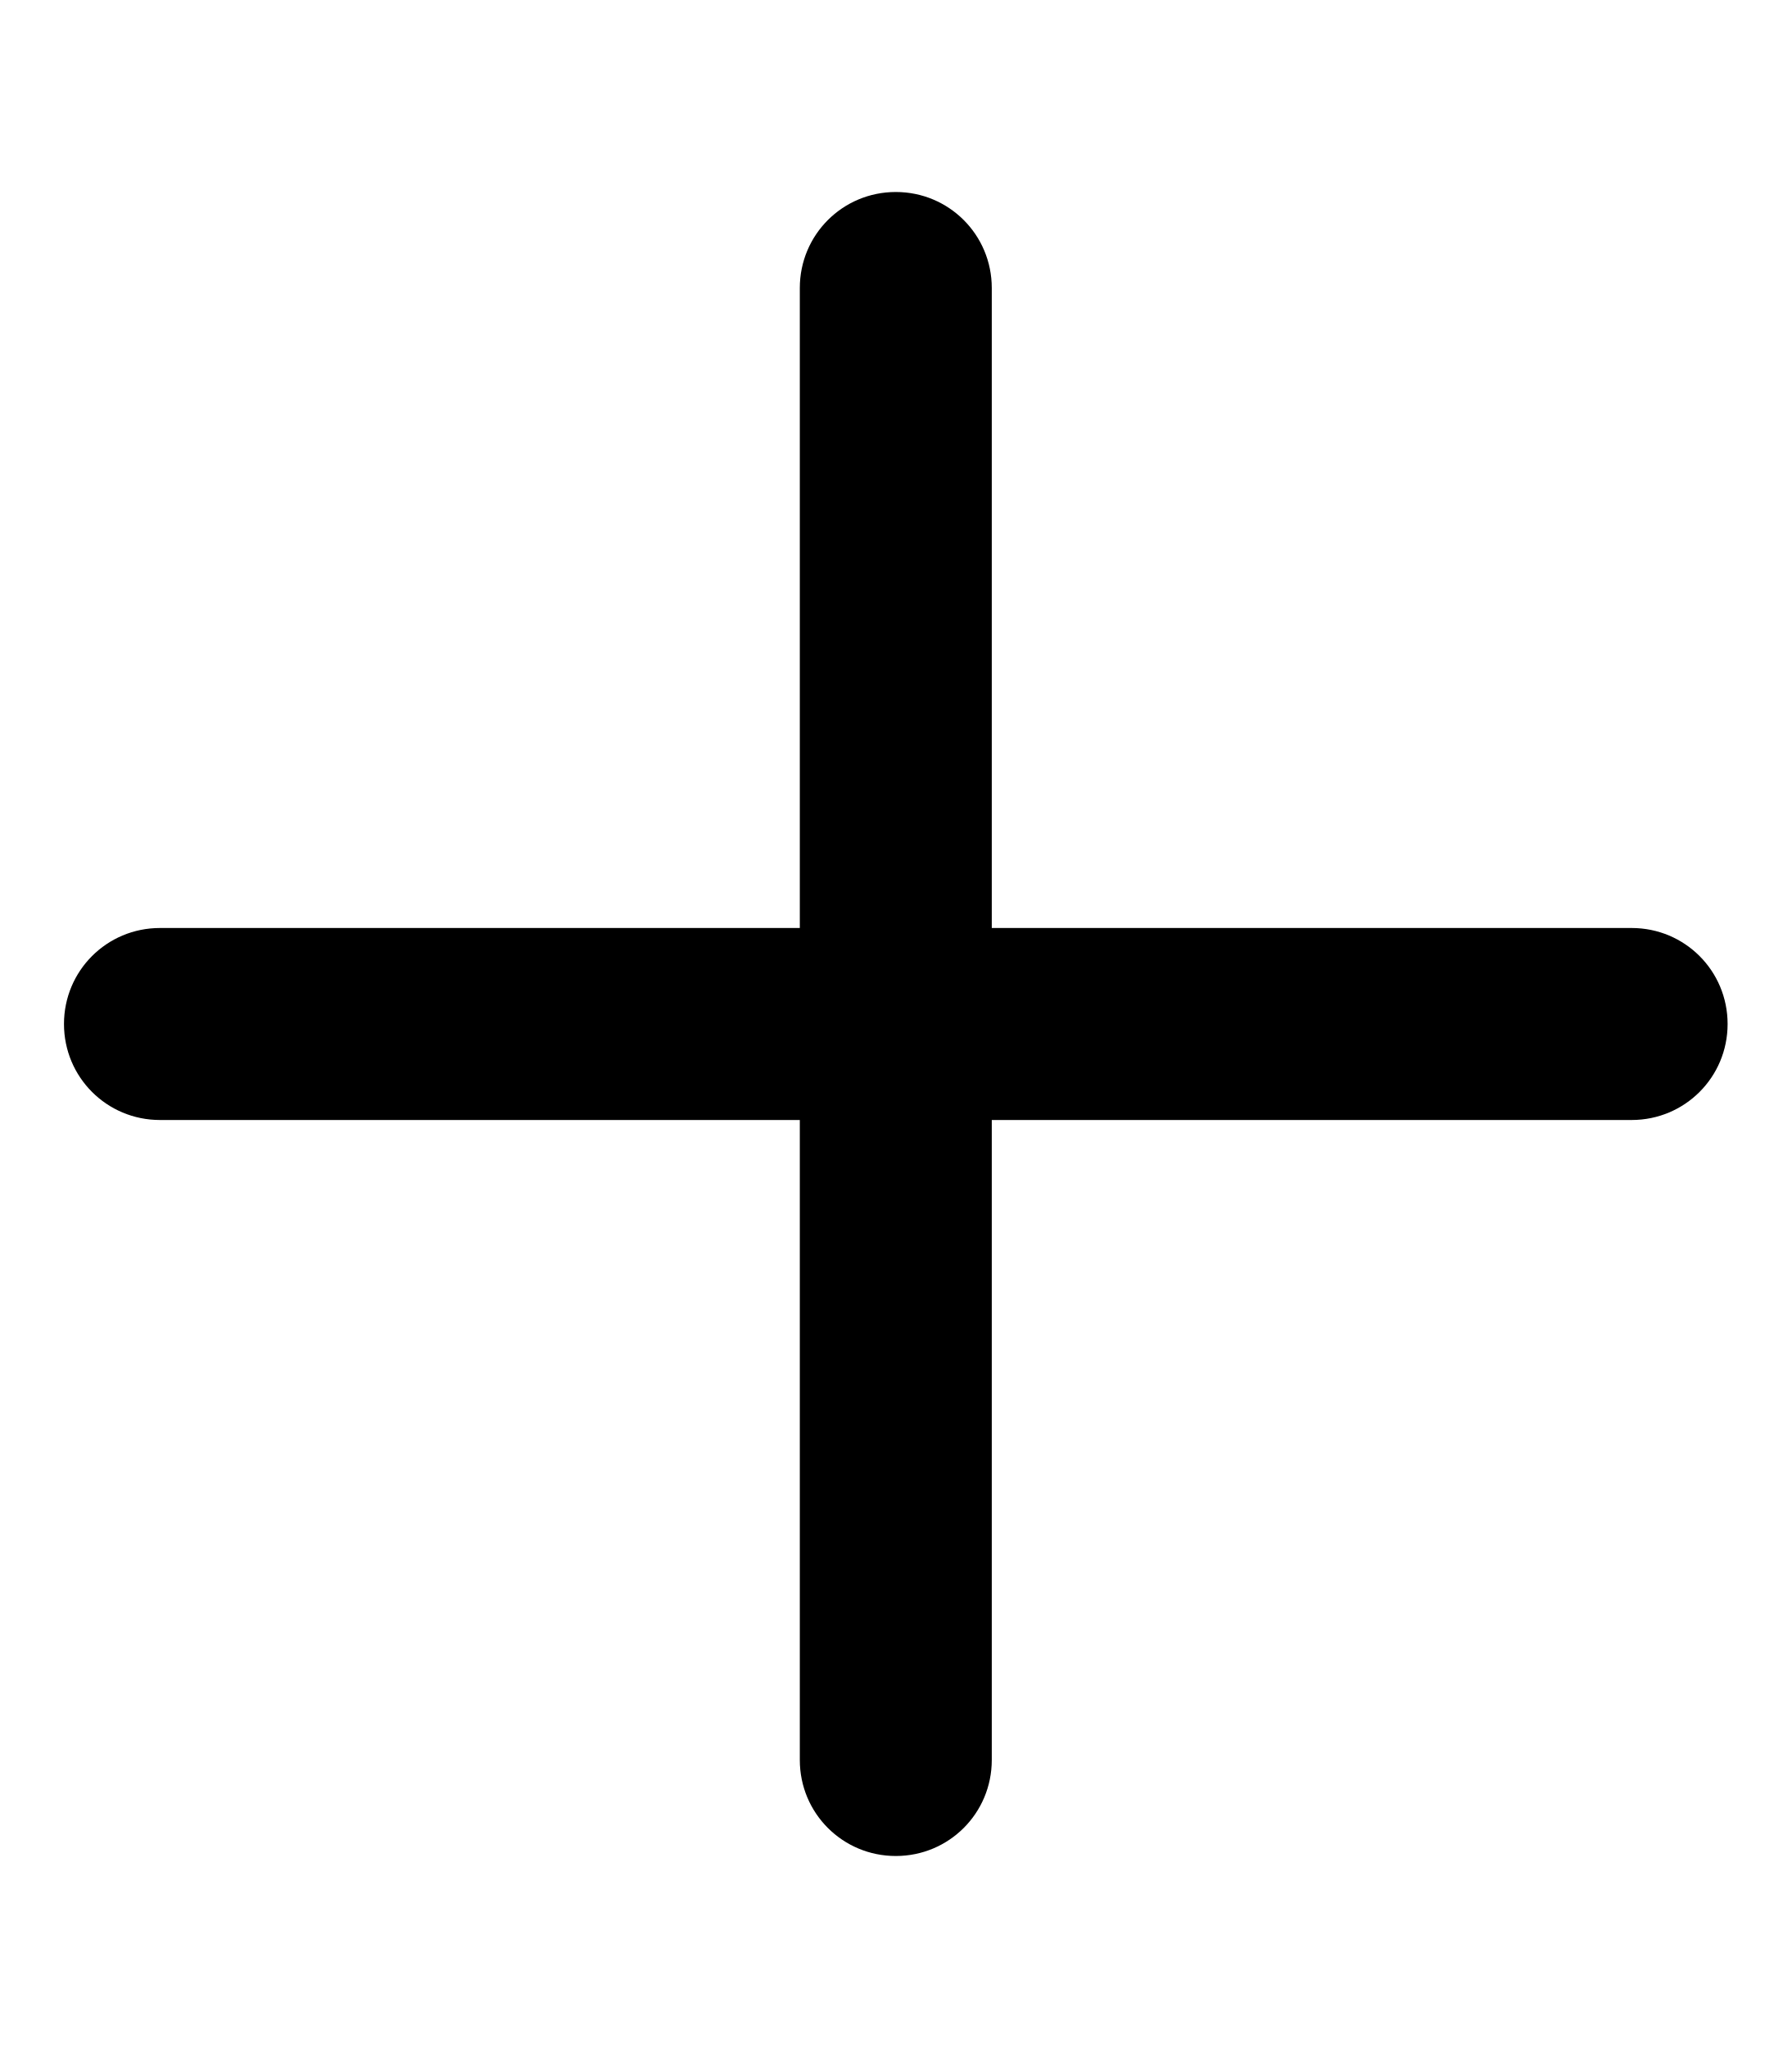
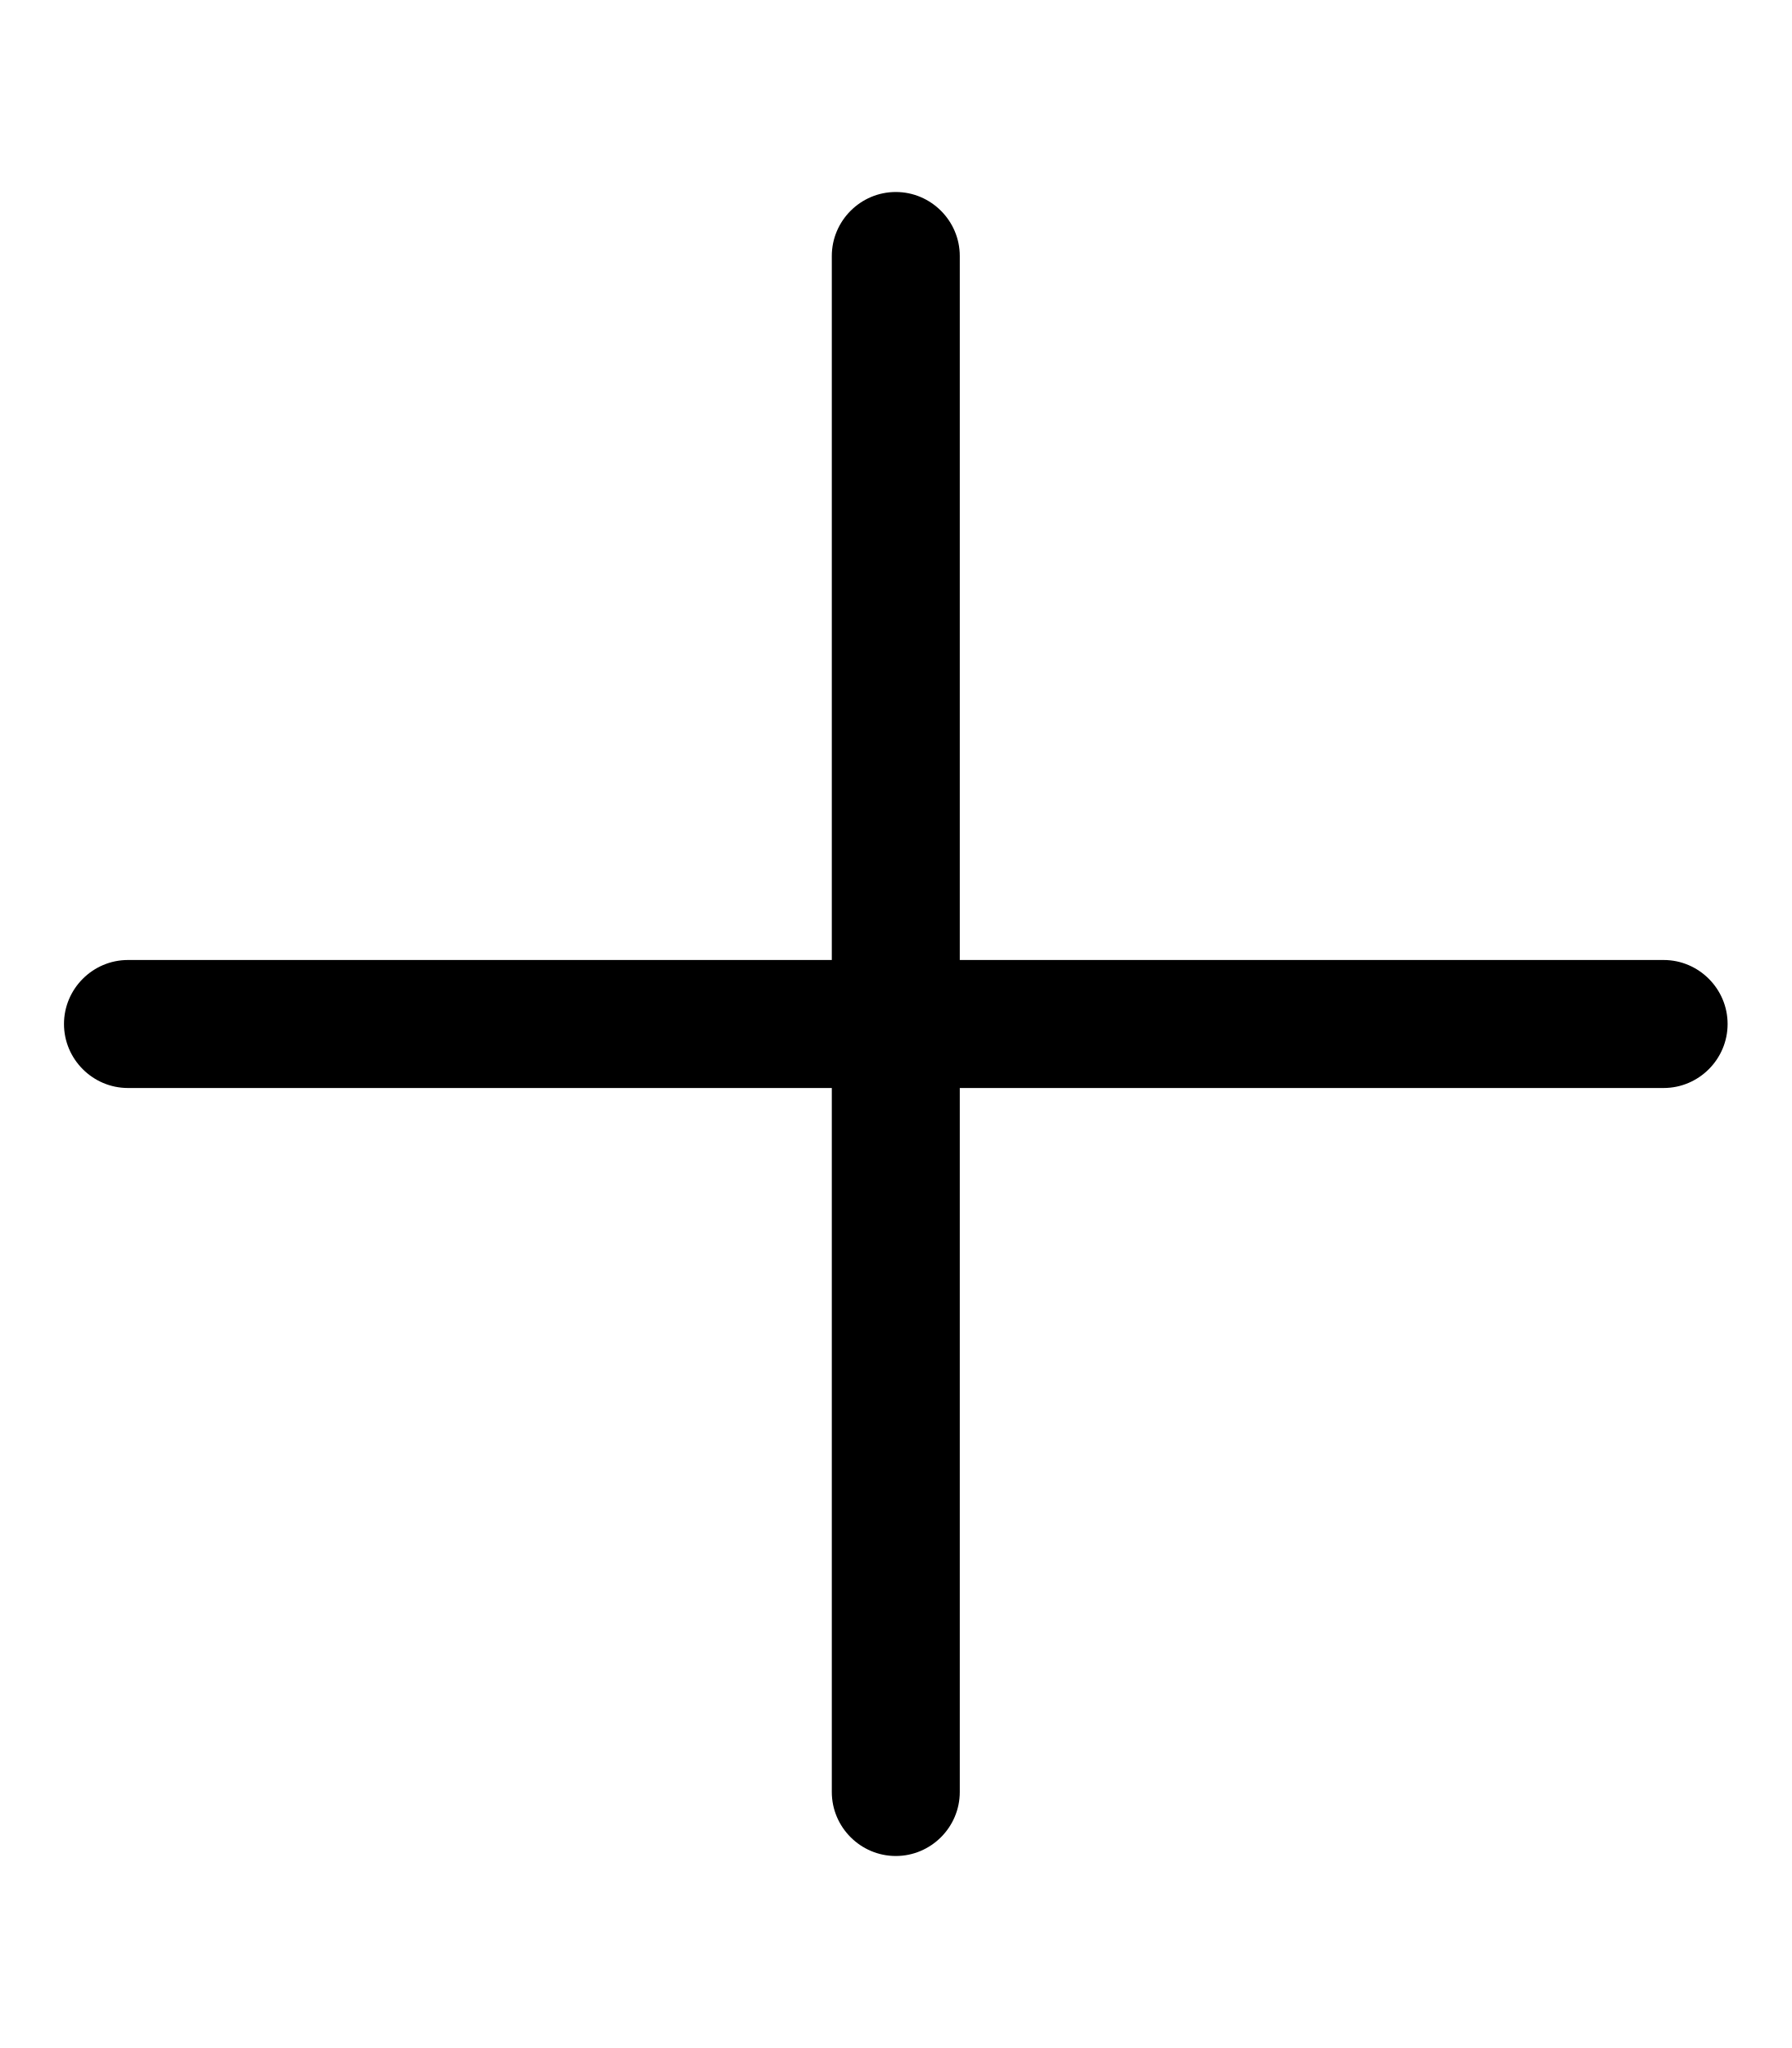
<svg xmlns="http://www.w3.org/2000/svg" viewBox="0 0 448 512">
-   <path d="M248 72c0-13.3-10.7-24-24-24s-24 10.7-24 24l0 160L40 232c-13.3 0-24 10.7-24 24s10.7 24 24 24l160 0 0 160c0 13.3 10.7 24 24 24s24-10.7 24-24l0-160 160 0c13.3 0 24-10.7 24-24s-10.7-24-24-24l-160 0 0-160z" />
+   <path d="M240 64c0-8.8-7.2-16-16-16s-16 7.2-16 16l0 176L32 240c-8.8 0-16 7.2-16 16s7.2 16 16 16l176 0 0 176c0 8.8 7.2 16 16 16s16-7.2 16-16l0-176 176 0c8.8 0 16-7.2 16-16s-7.2-16-16-16l-176 0 0-176z" />
</svg>
